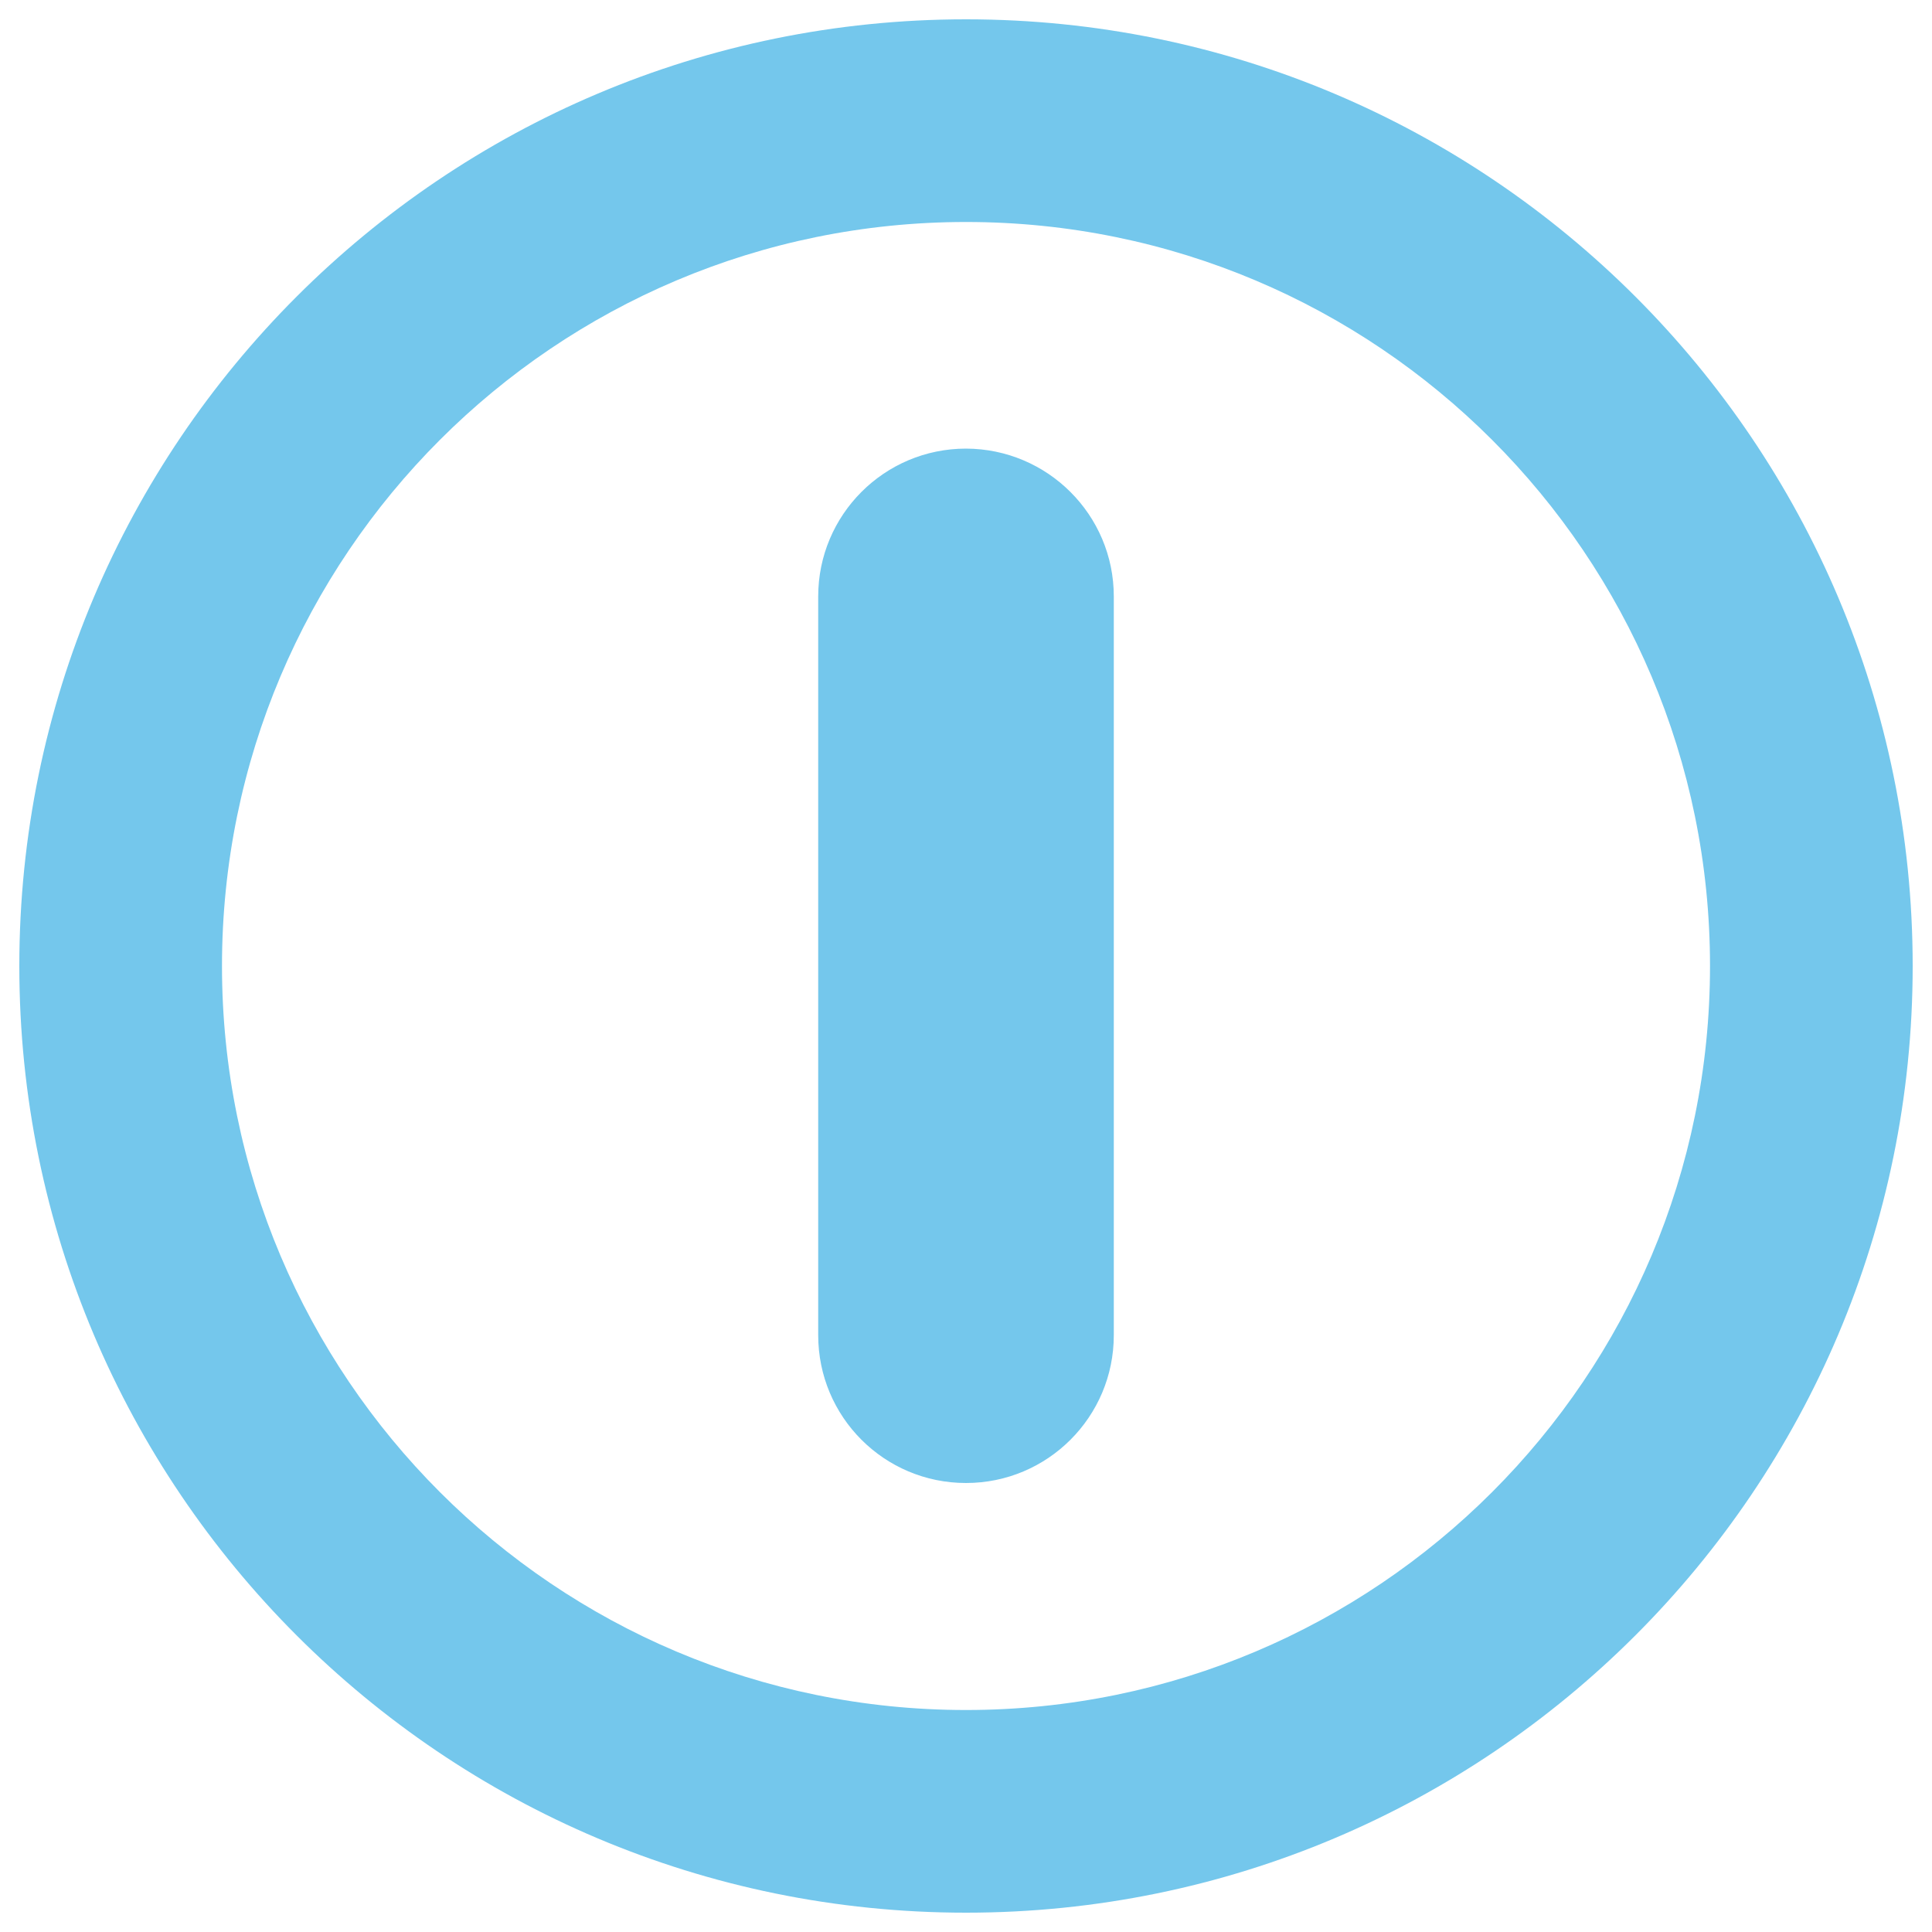
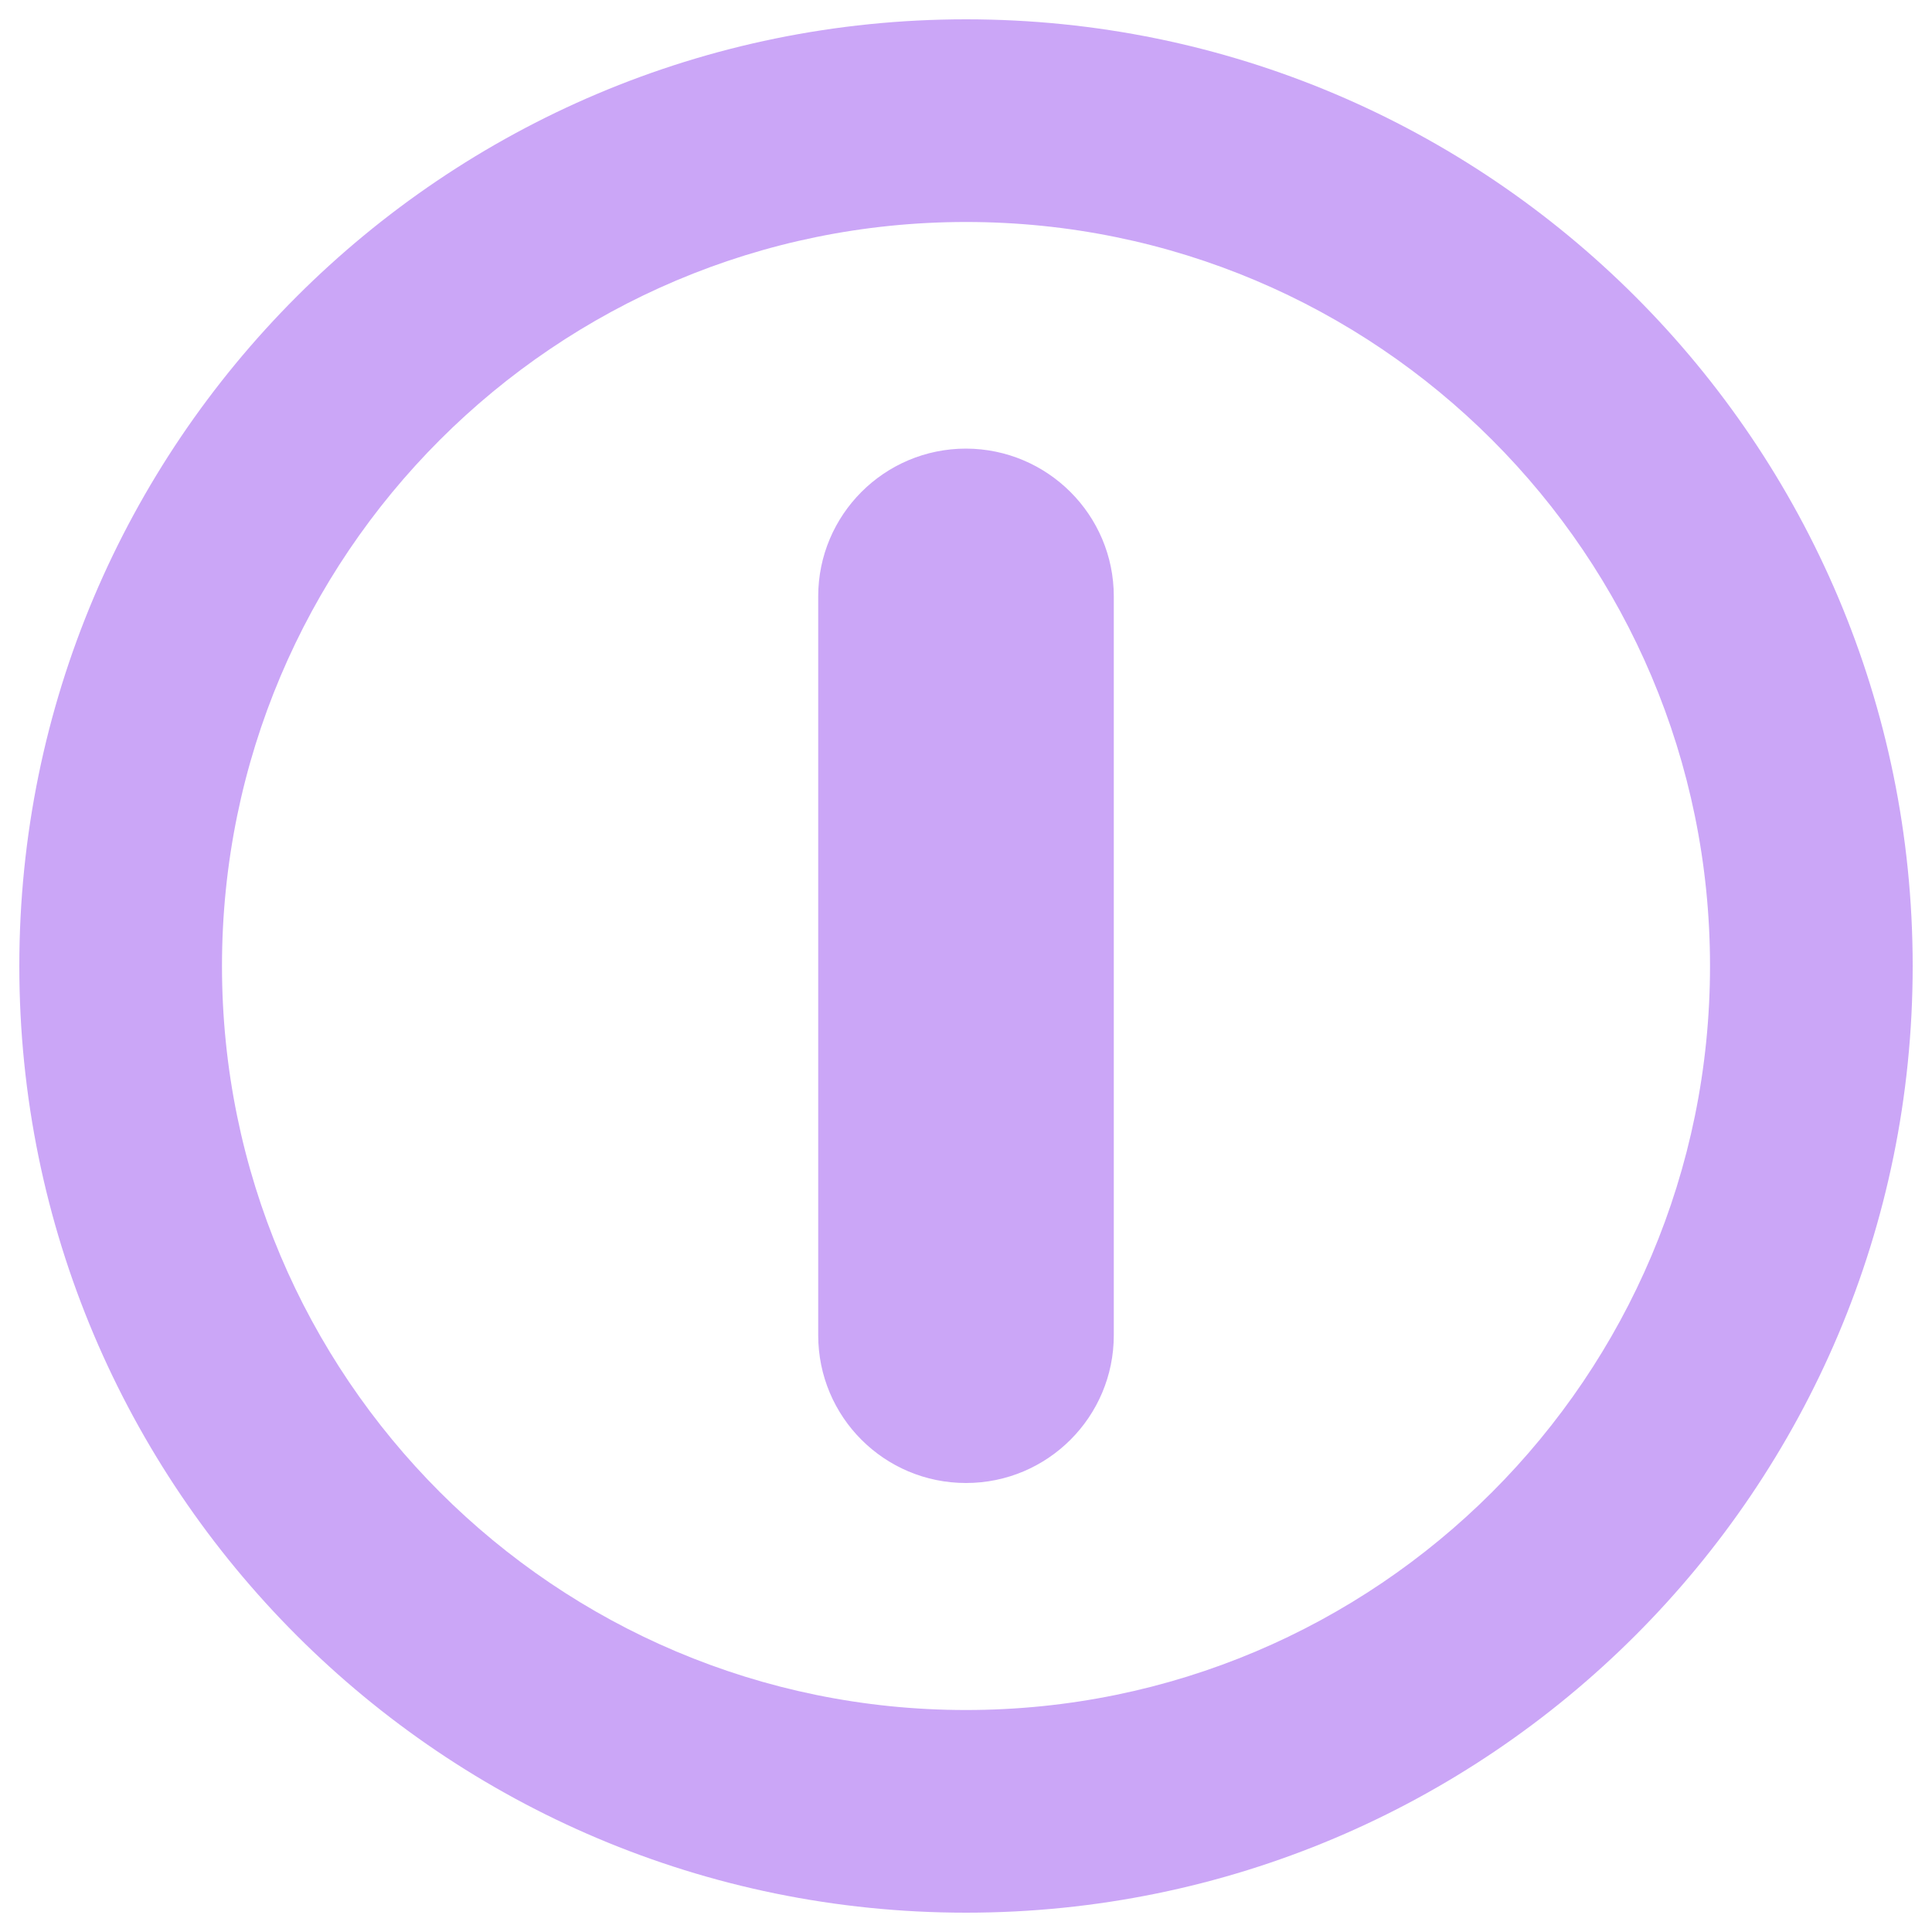
- <svg xmlns="http://www.w3.org/2000/svg" fill="#74c7ec" version="1.1" x="0px" y="0px" viewBox="0 0 1000 1000" enable-background="new 0 0 1000 1000" xml:space="preserve">
+ <svg xmlns="http://www.w3.org/2000/svg" fill="#cba6f7" version="1.1" x="0px" y="0px" viewBox="0 0 1000 1000" enable-background="new 0 0 1000 1000" xml:space="preserve">
  <g>
    <g>
      <path d="M500,10C229.4,10,10,229.4,10,500s219.4,490,490,490s490-219.4,490-490S770.6,10,500,10z M500,885.1c-212.7,0-385.1-172.4-385.1-385.1S287.3,114.9,500,114.9S885.1,287.3,885.1,500S712.7,885.1,500,885.1z M576.5,308.7v382.4c0,42.2-34.2,76.5-76.5,76.5c-42.3,0-76.5-34.2-76.5-76.5V308.7c0-42.2,34.2-76.5,76.5-76.5C542.2,232.3,576.5,266.5,576.5,308.7z" />
    </g>
    <g />
    <g />
    <g />
    <g />
    <g />
    <g />
    <g />
    <g />
    <g />
    <g />
    <g />
    <g />
    <g />
    <g />
    <g />
  </g>
</svg>
